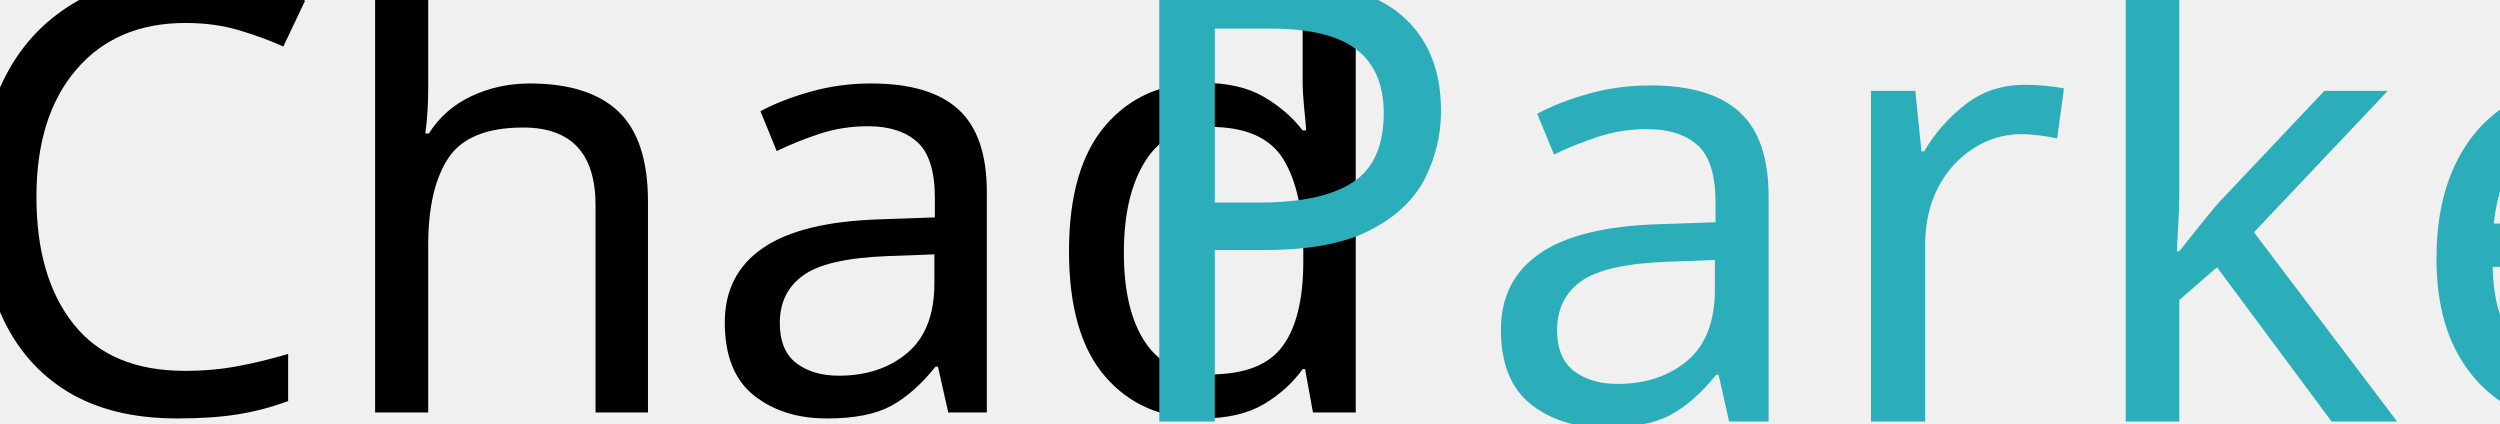
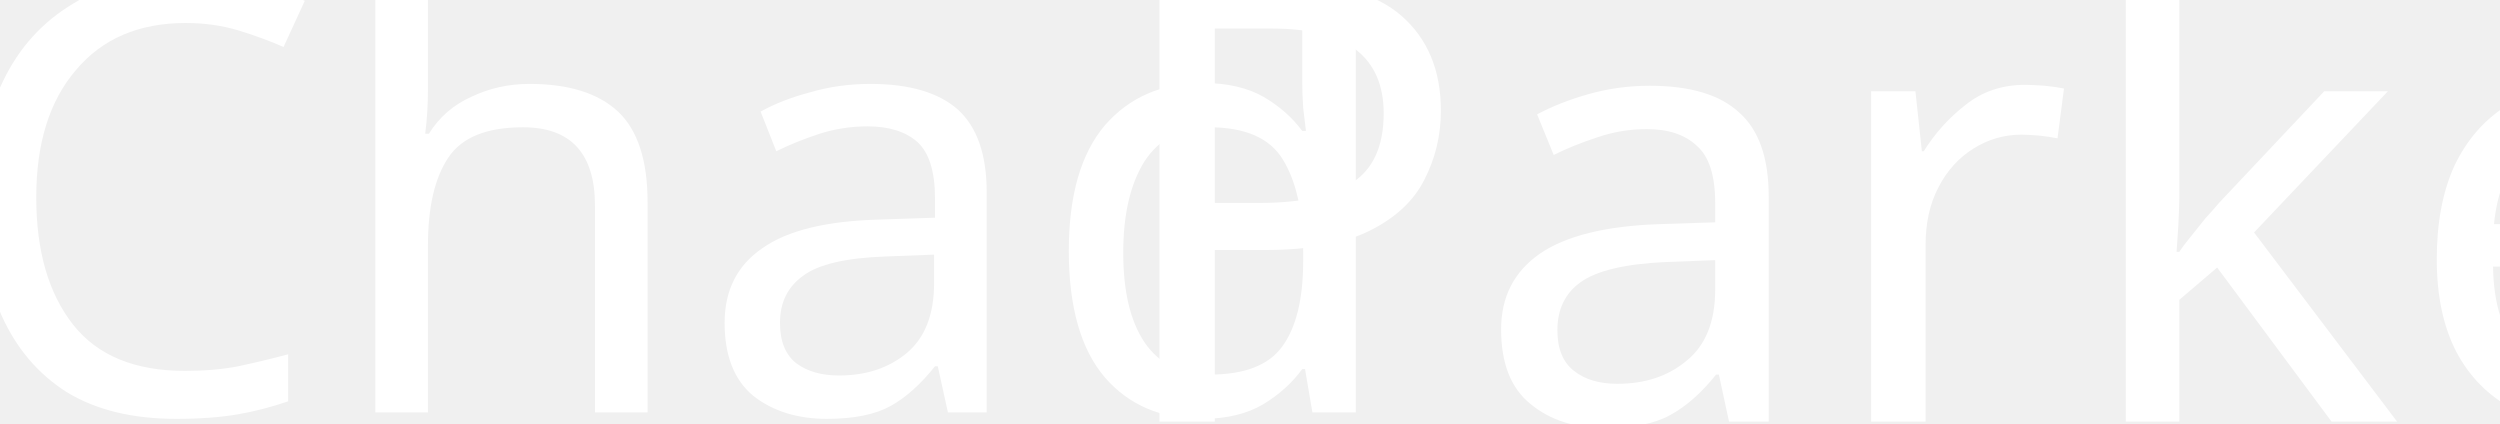
<svg xmlns="http://www.w3.org/2000/svg" width="42.333mm" height="7.179mm" viewBox="0 0 42.333 7.179" version="1.1" id="svg5">
  <defs id="defs2" />
-   <g id="layer1" transform="translate(13.15955,-104.2115)" style="display:inline">
-     <g id="g83124" transform="matrix(0.1748681,0,0,0.1748681,-14.58512,89.45379)">
-       <text xml:space="preserve" style="font-style:normal;font-variant:normal;font-weight:normal;font-stretch:normal;font-size:58.474px;line-height:1.25;font-family:'Vladimir Script';-inkscape-font-specification:'Vladimir Script';fill:#000000;fill-opacity:1;stroke:none;stroke-width:1.462" x="2.556" y="124.337" id="text44710">
-         <tspan id="tspan44708" style="font-style:normal;font-variant:normal;font-weight:normal;font-stretch:normal;font-family:'Vladimir Script';-inkscape-font-specification:'Vladimir Script';fill:#000000;fill-opacity:1;stroke-width:1.462" x="2.556" y="124.337">Chad</tspan>
+   <g id="layer1" transform="translate(94.192,-90.46982)" style="display:inline">
+     <g id="g852">
+       <text xml:space="preserve" style="font-style:normal;font-variant:normal;font-weight:normal;font-stretch:normal;font-size:10.225px;line-height:1.25;font-family:'Vladimir Script';-inkscape-font-specification:'Vladimir Script';fill:#ffffff;fill-opacity:1;stroke:none;stroke-width:0.256" x="-95.171" y="97.455" id="text44710">
+         <tspan id="tspan44708" style="font-style:normal;font-variant:normal;font-weight:normal;font-stretch:normal;font-family:'Vladimir Script';-inkscape-font-specification:'Vladimir Script';fill:#ffffff;fill-opacity:1;stroke-width:0.256" x="-95.171" y="97.455">Chad</tspan>
      </text>
-       <text xml:space="preserve" style="font-style:normal;font-weight:normal;font-size:59.721px;line-height:1.25;font-family:sans-serif;fill:#2caeba;fill-opacity:1;stroke:none;stroke-width:1.493" x="114.613" y="125.214" id="text57832">
-         <tspan id="tspan57830" style="font-style:normal;font-variant:normal;font-weight:normal;font-stretch:normal;font-size:59.721px;font-family:'Vladimir Script';-inkscape-font-specification:'Vladimir Script, Normal';font-variant-ligatures:normal;font-variant-caps:normal;font-variant-numeric:normal;font-variant-east-asian:normal;fill:#2caeba;fill-opacity:1;stroke-width:1.493" x="114.613" y="125.214">Parker</tspan>
+       <text xml:space="preserve" style="font-style:normal;font-weight:normal;font-size:10.443px;line-height:1.25;font-family:sans-serif;fill:#ffffff;fill-opacity:1;stroke:none;stroke-width:0.261" x="-75.575" y="97.608" id="text57832">
+         <tspan id="tspan57830" style="font-style:normal;font-variant:normal;font-weight:normal;font-stretch:normal;font-size:10.443px;font-family:'Vladimir Script';-inkscape-font-specification:'Vladimir Script, Normal';font-variant-ligatures:normal;font-variant-caps:normal;font-variant-numeric:normal;font-variant-east-asian:normal;fill:#ffffff;fill-opacity:1;stroke-width:0.261" x="-75.575" y="97.608">Parker</tspan>
      </text>
    </g>
  </g>
</svg>
